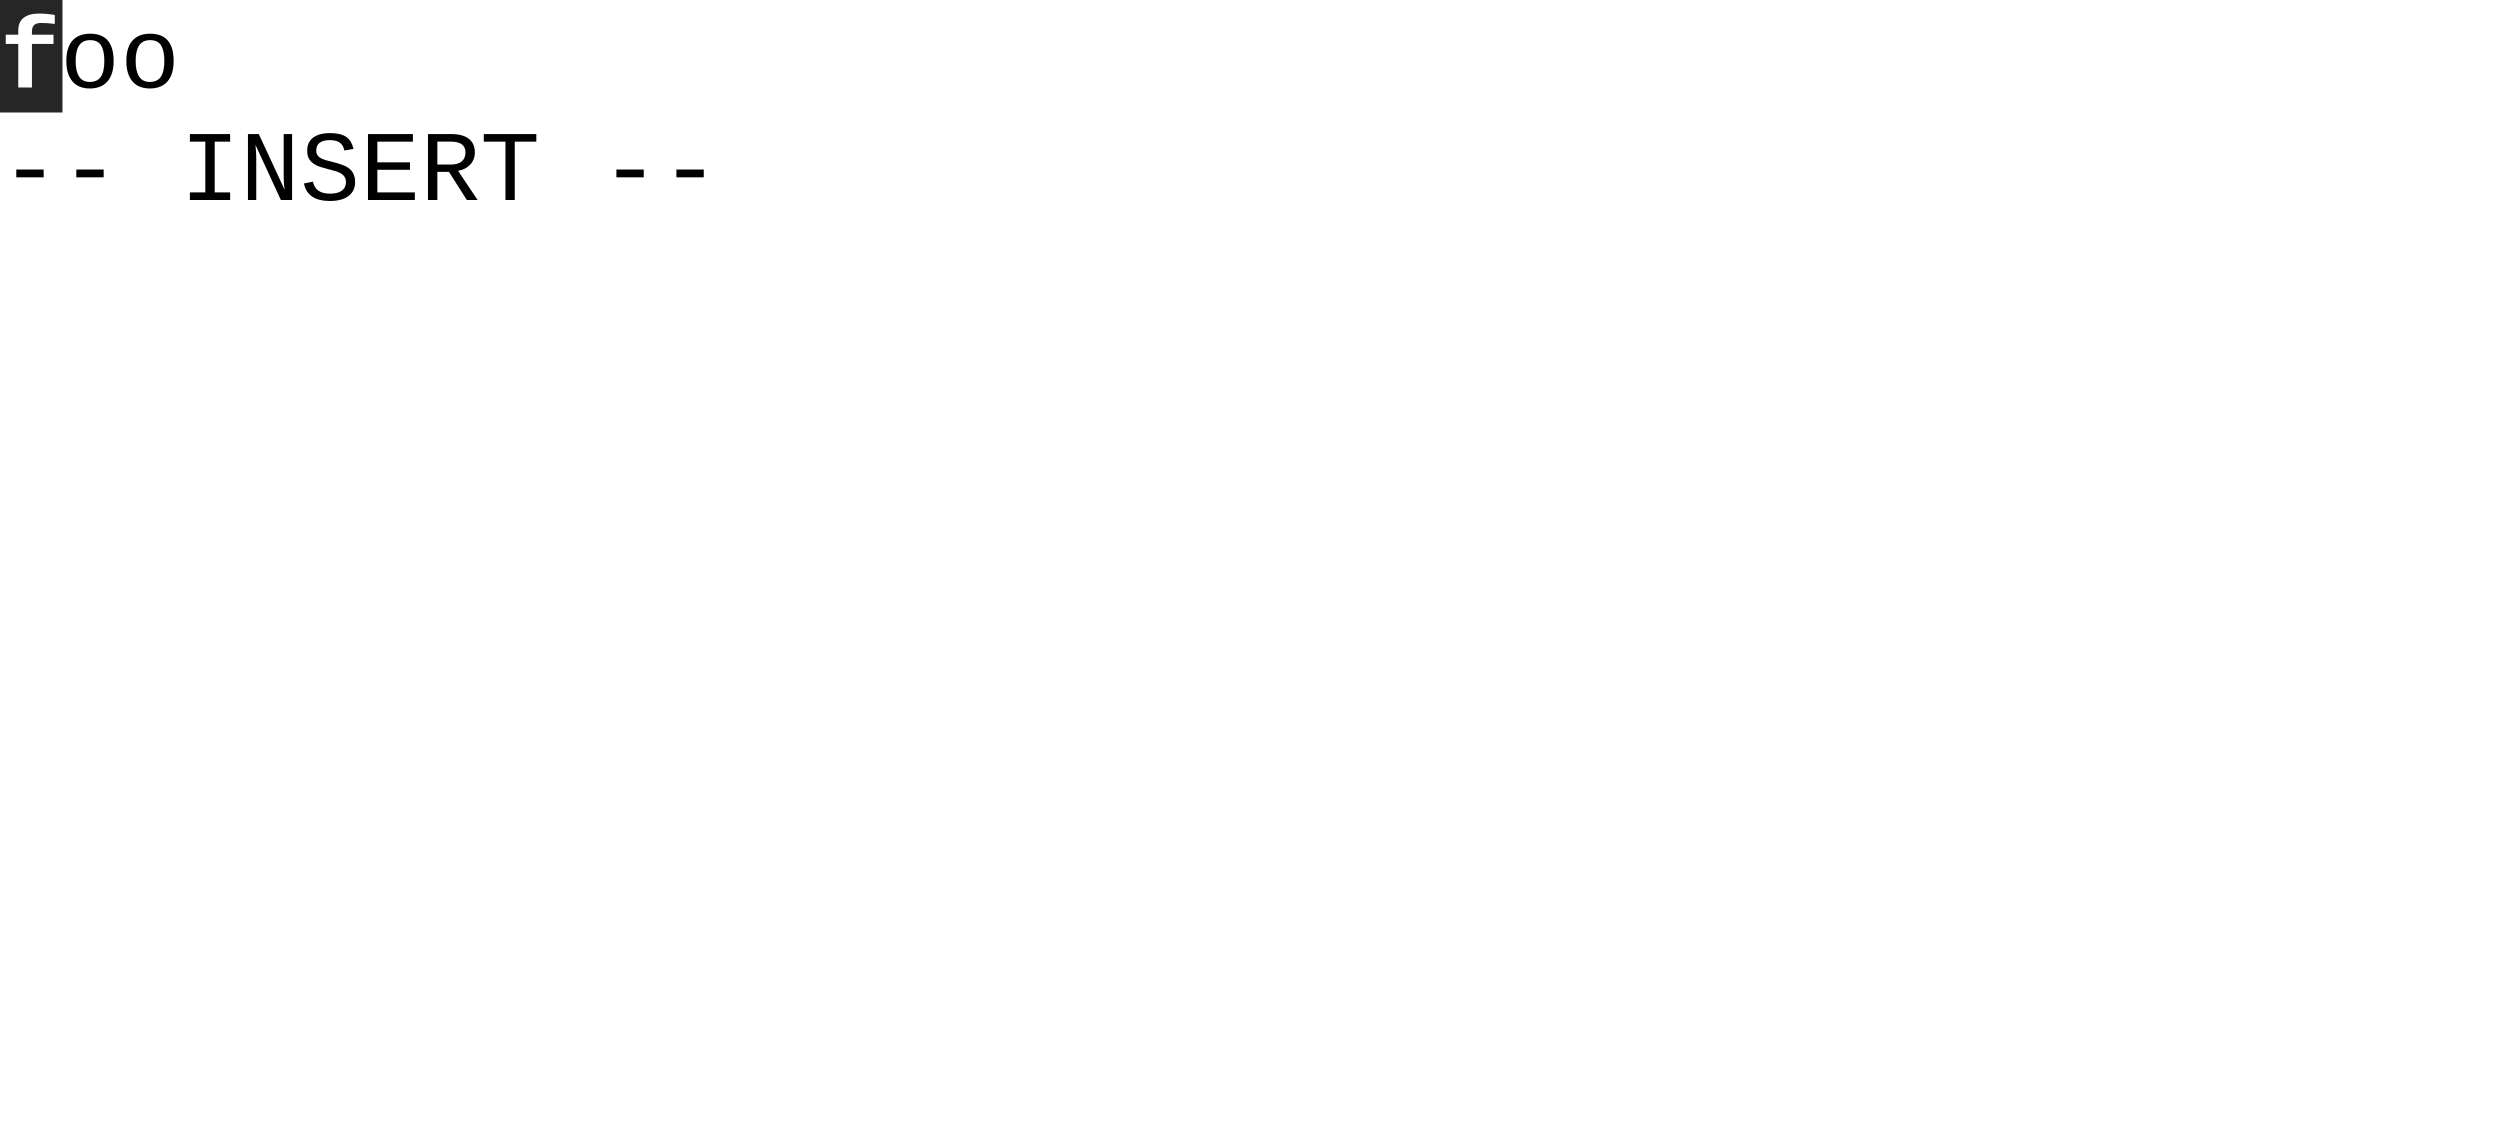
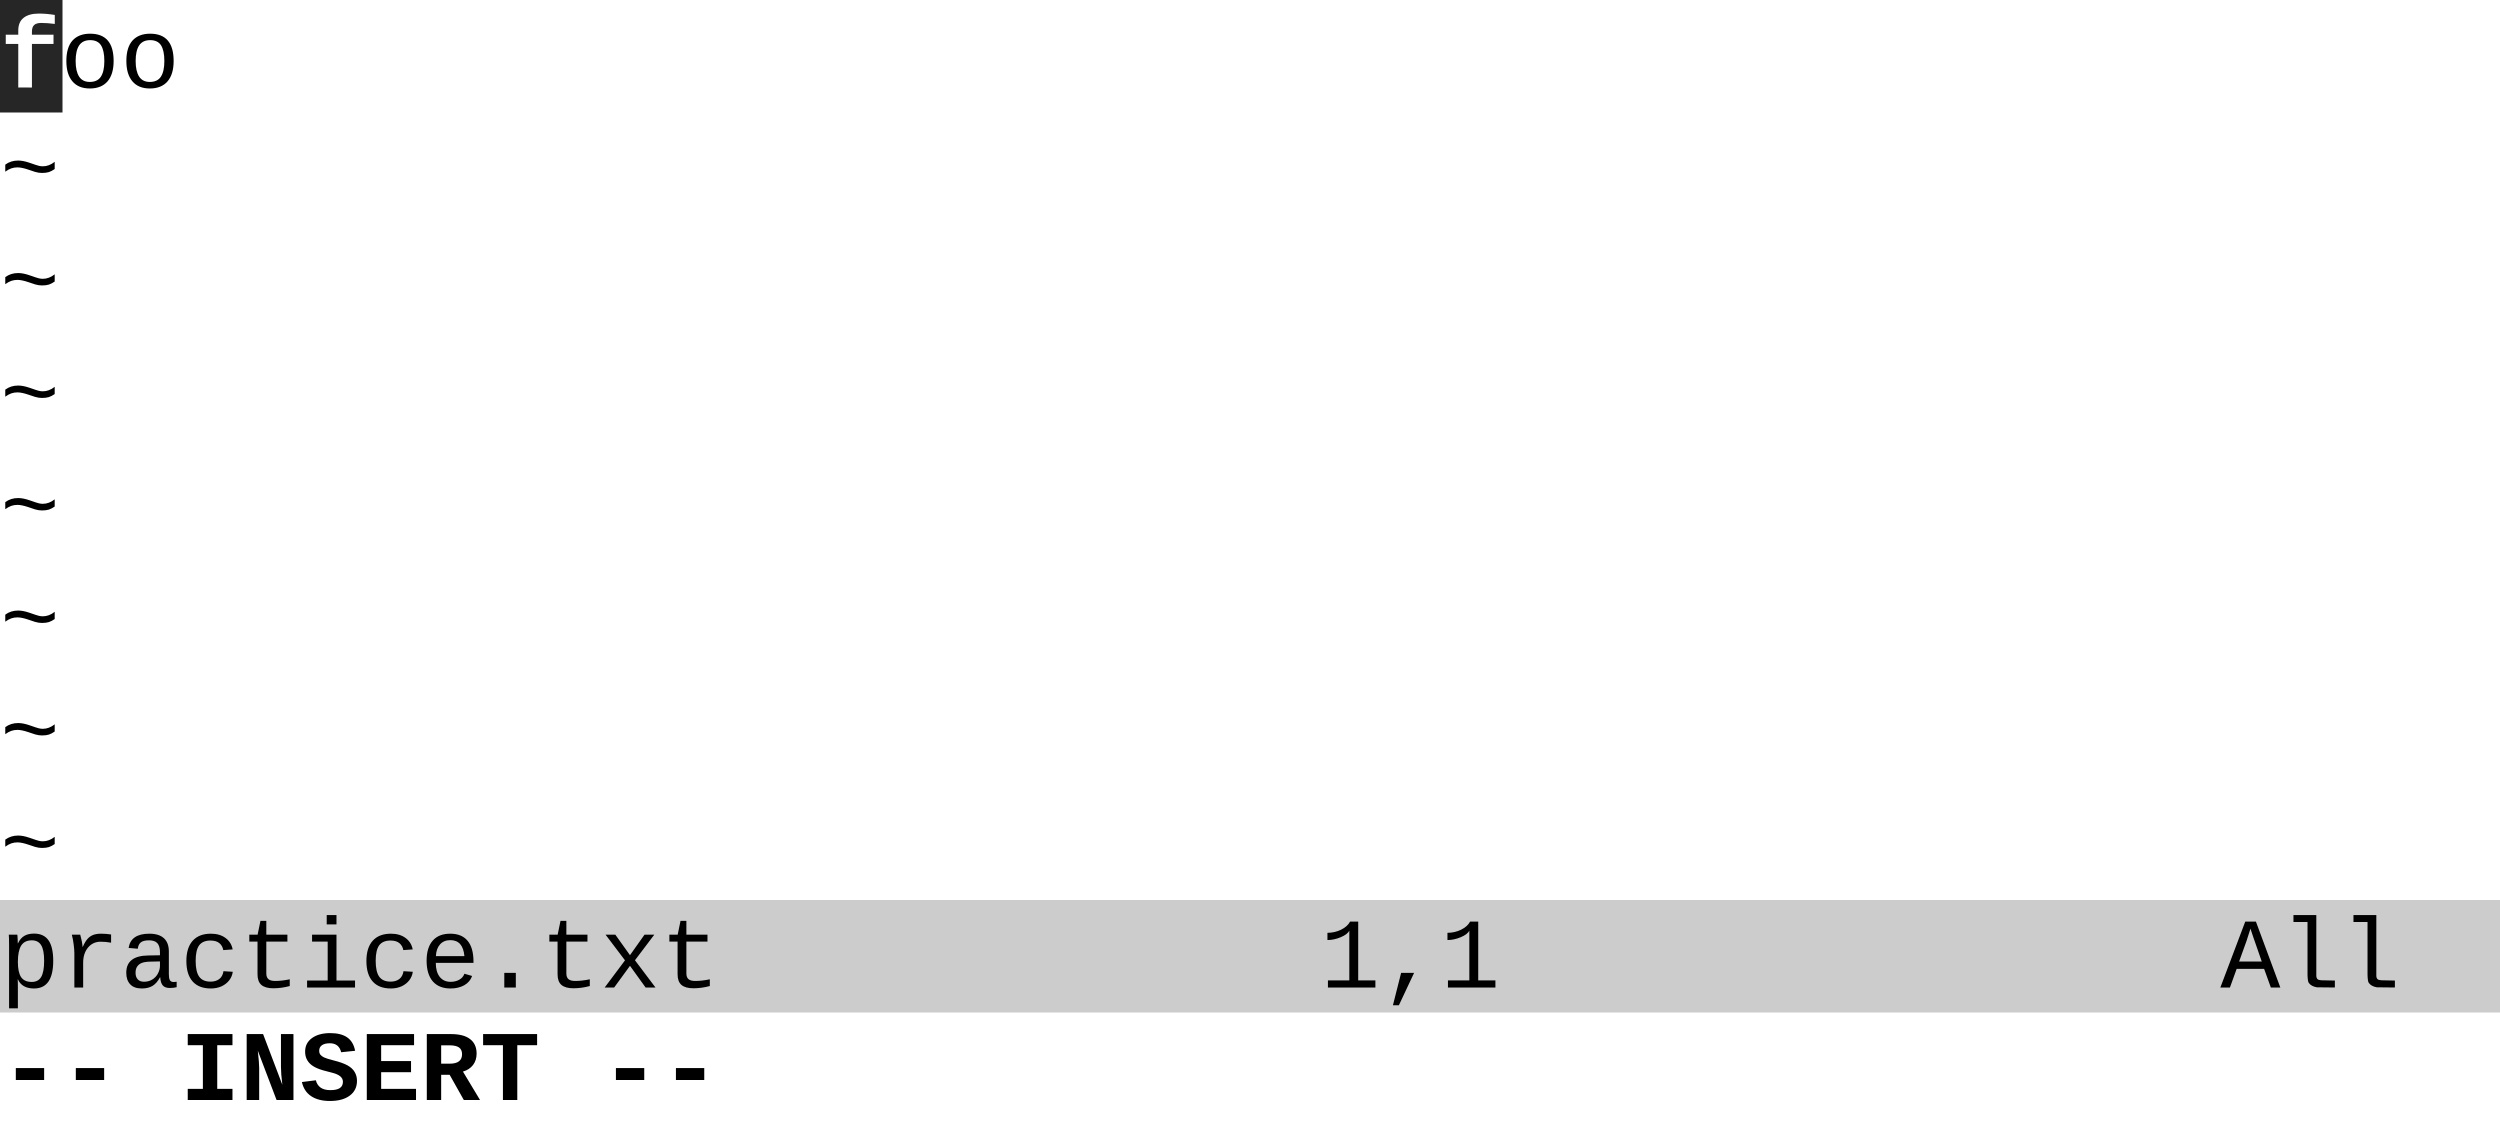
<svg xmlns="http://www.w3.org/2000/svg" viewBox="0 0 400 180" font-family="'Cascadia Code','Consolas','Courier New',monospace" font-size="16" xml:space="preserve" data-vimfu-theme="bw">
  <defs>
    <style>
      .bg0 { fill: #ffffff; }
+       .bg1 { fill: #cccccc; }
      .fg0 { fill: #000000; }
+       .fg1 { fill: #000000; }
+       .fg2 { fill: #000000; }
+       .fg3 { fill: #000000; }
      .cursor { fill: #000000; opacity: 0.85; }
      .cursor-text { fill: #ffffff; font-weight: bold; }
  </style>
  </defs>
  <g class="backgrounds">
    <rect class="bg0" width="400" height="180" />
+     <rect class="bg1" x="0" y="144" width="400" height="18" />
  </g>
  <g class="foreground">
    <text y="14">
      <tspan class="fg0" x="0 10 20" xml:space="preserve">foo</tspan>
    </text>
    <text y="32">
-       <tspan class="fg0" x="0 10 20 30 40 50 60 70 80 90 100 110" xml:space="preserve">-- INSERT --</tspan>
+       <tspan class="fg1" x="0" xml:space="preserve">~</tspan>
+     </text>
+     <text y="50">
+       <tspan class="fg1" x="0" xml:space="preserve">~</tspan>
+     </text>
+     <text y="68">
+       <tspan class="fg1" x="0" xml:space="preserve">~</tspan>
+     </text>
+     <text y="86">
+       <tspan class="fg1" x="0" xml:space="preserve">~</tspan>
+     </text>
+     <text y="104">
+       <tspan class="fg1" x="0" xml:space="preserve">~</tspan>
+     </text>
+     <text y="122">
+       <tspan class="fg1" x="0" xml:space="preserve">~</tspan>
+     </text>
+     <text y="140">
+       <tspan class="fg1" x="0" xml:space="preserve">~</tspan>
+     </text>
+     <text y="158">
+       <tspan class="fg2" x="0 10 20 30 40 50 60 70 80 90 100 110 120 130 140 150 160 170 180 190 200 210 220 230 240 250 260 270 280 290 300 310 320 330 340 350 360 370 380 390" xml:space="preserve">practice.txt          1,1            All</tspan>
+     </text>
+     <text y="176">
+       <tspan class="fg3" x="0 10 20 30 40 50 60 70 80 90 100 110" xml:space="preserve" font-weight="bold">-- INSERT --</tspan>
    </text>
  </g>
  <g class="cursors">
    <rect class="cursor" x="0" y="0" width="10" height="18" />
    <text class="cursor-text" x="0" y="14">f</text>
  </g>
</svg>
